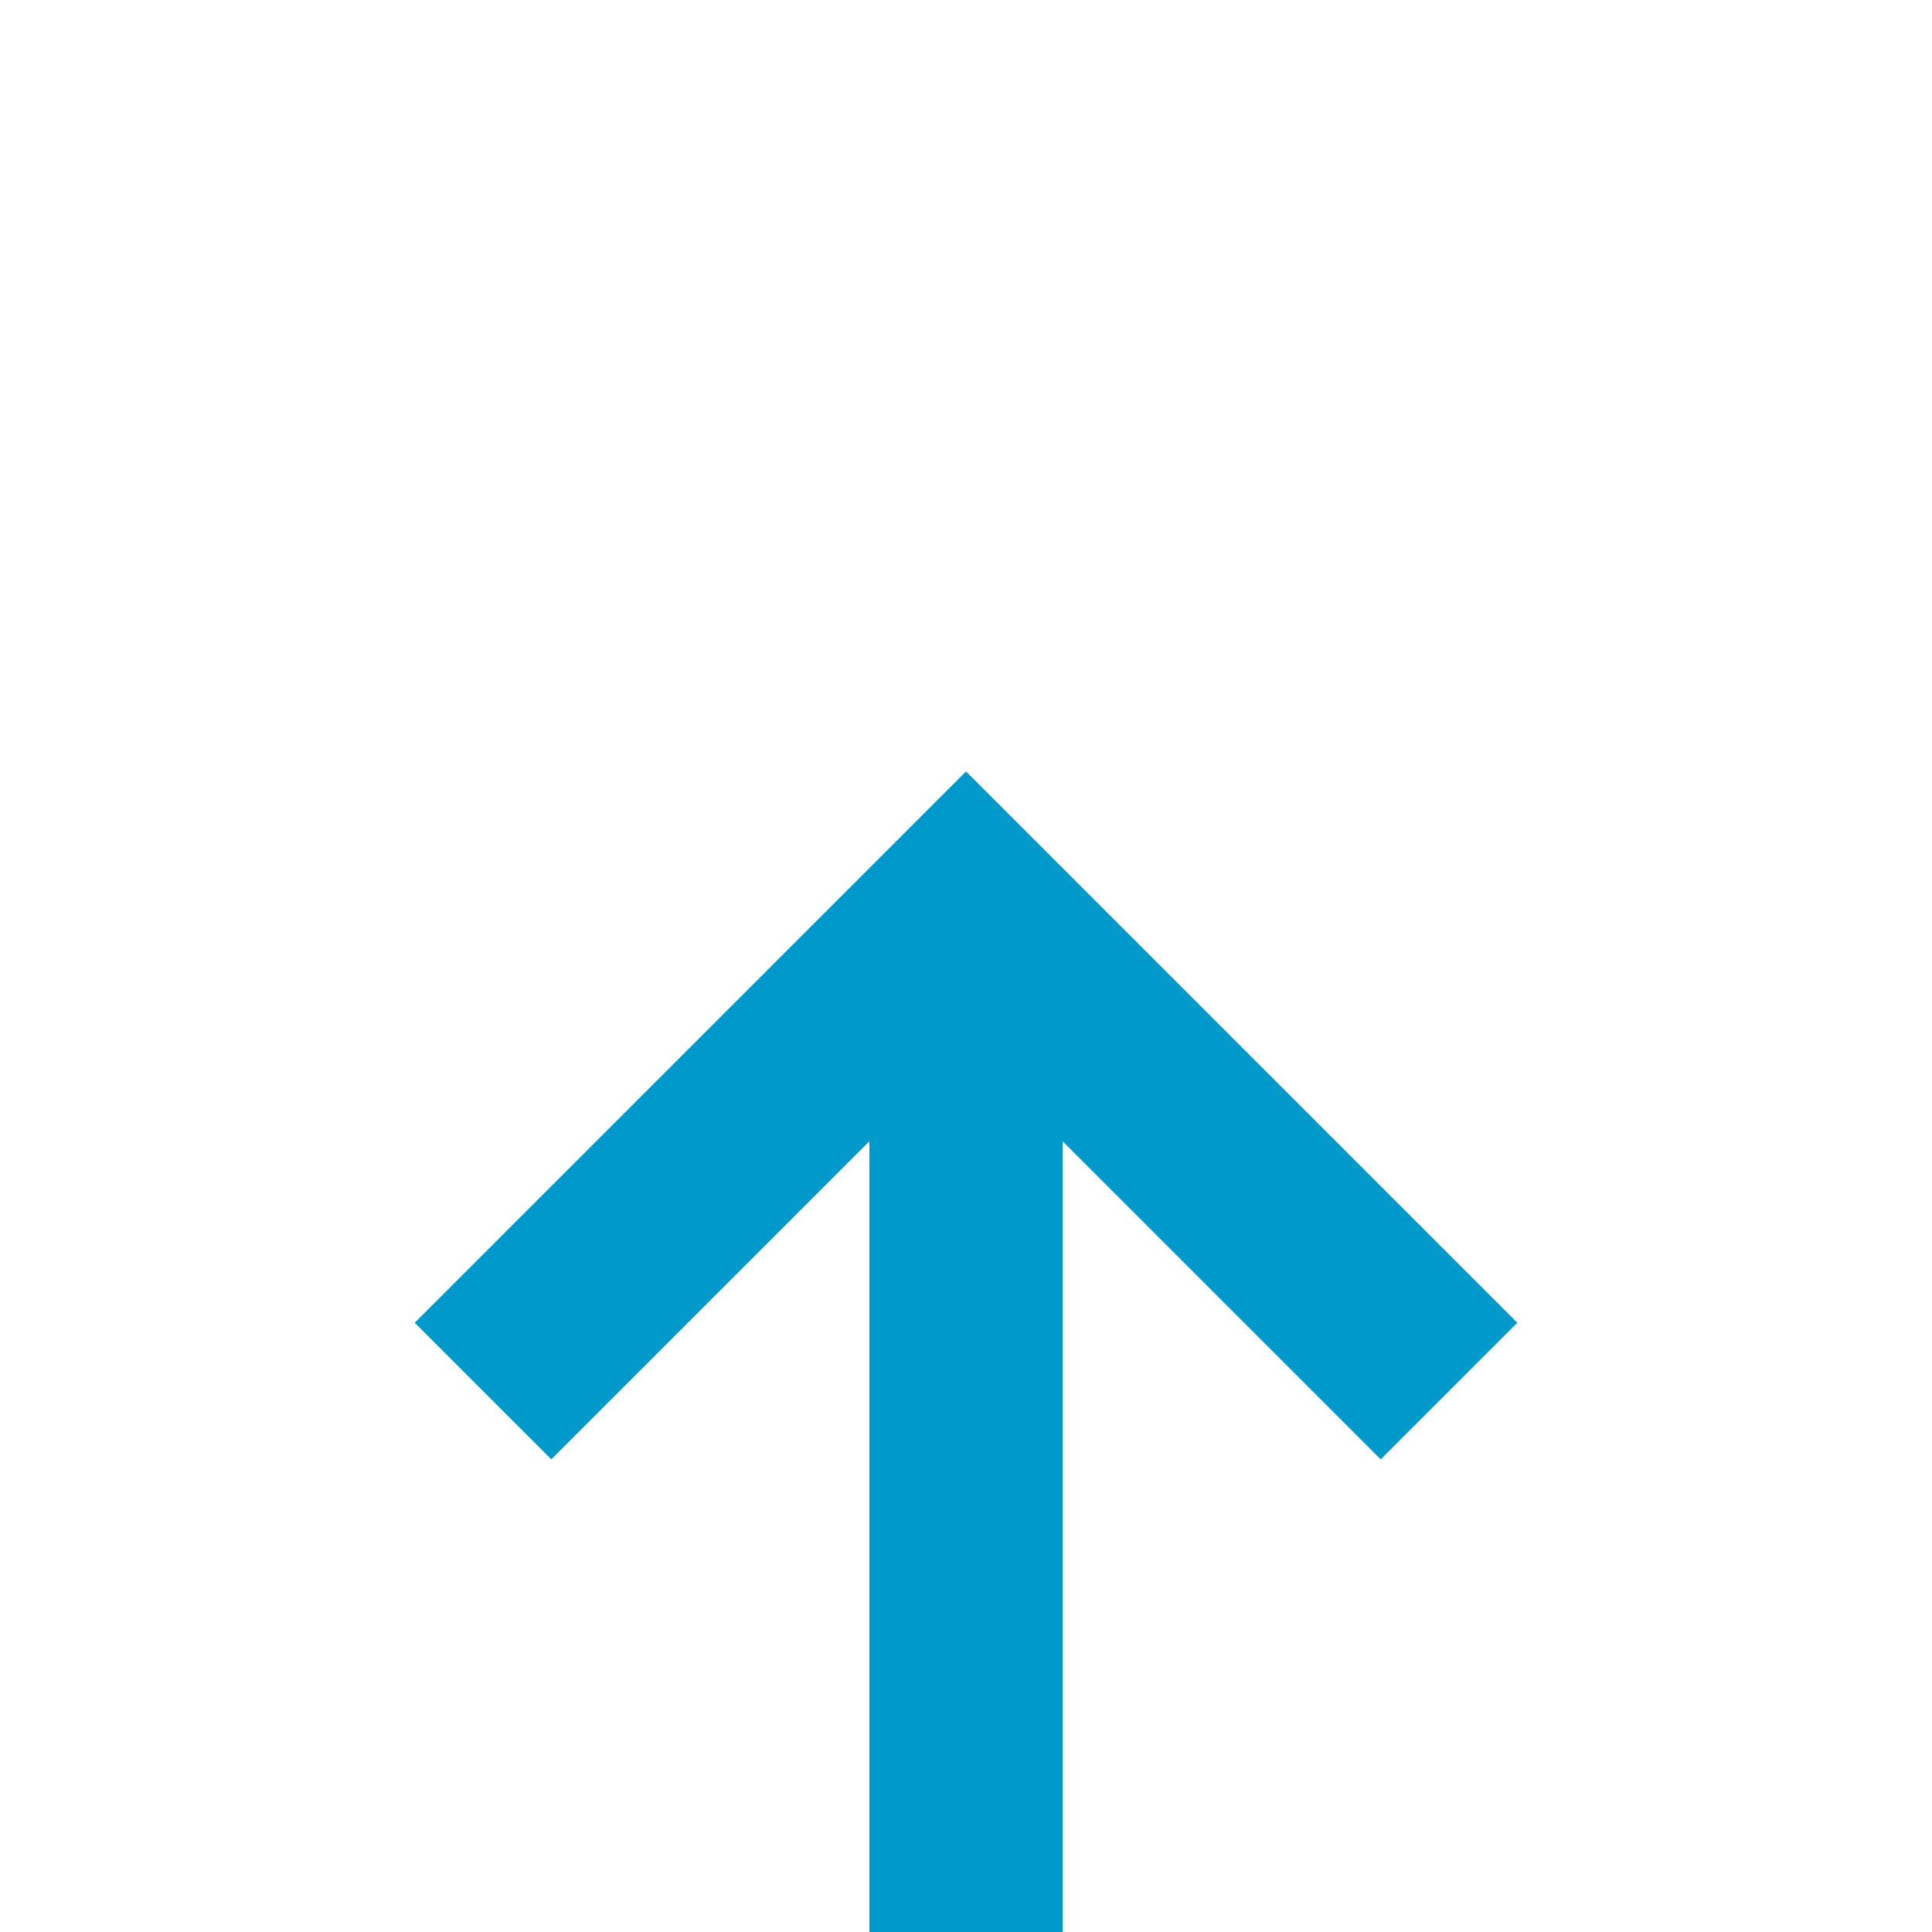
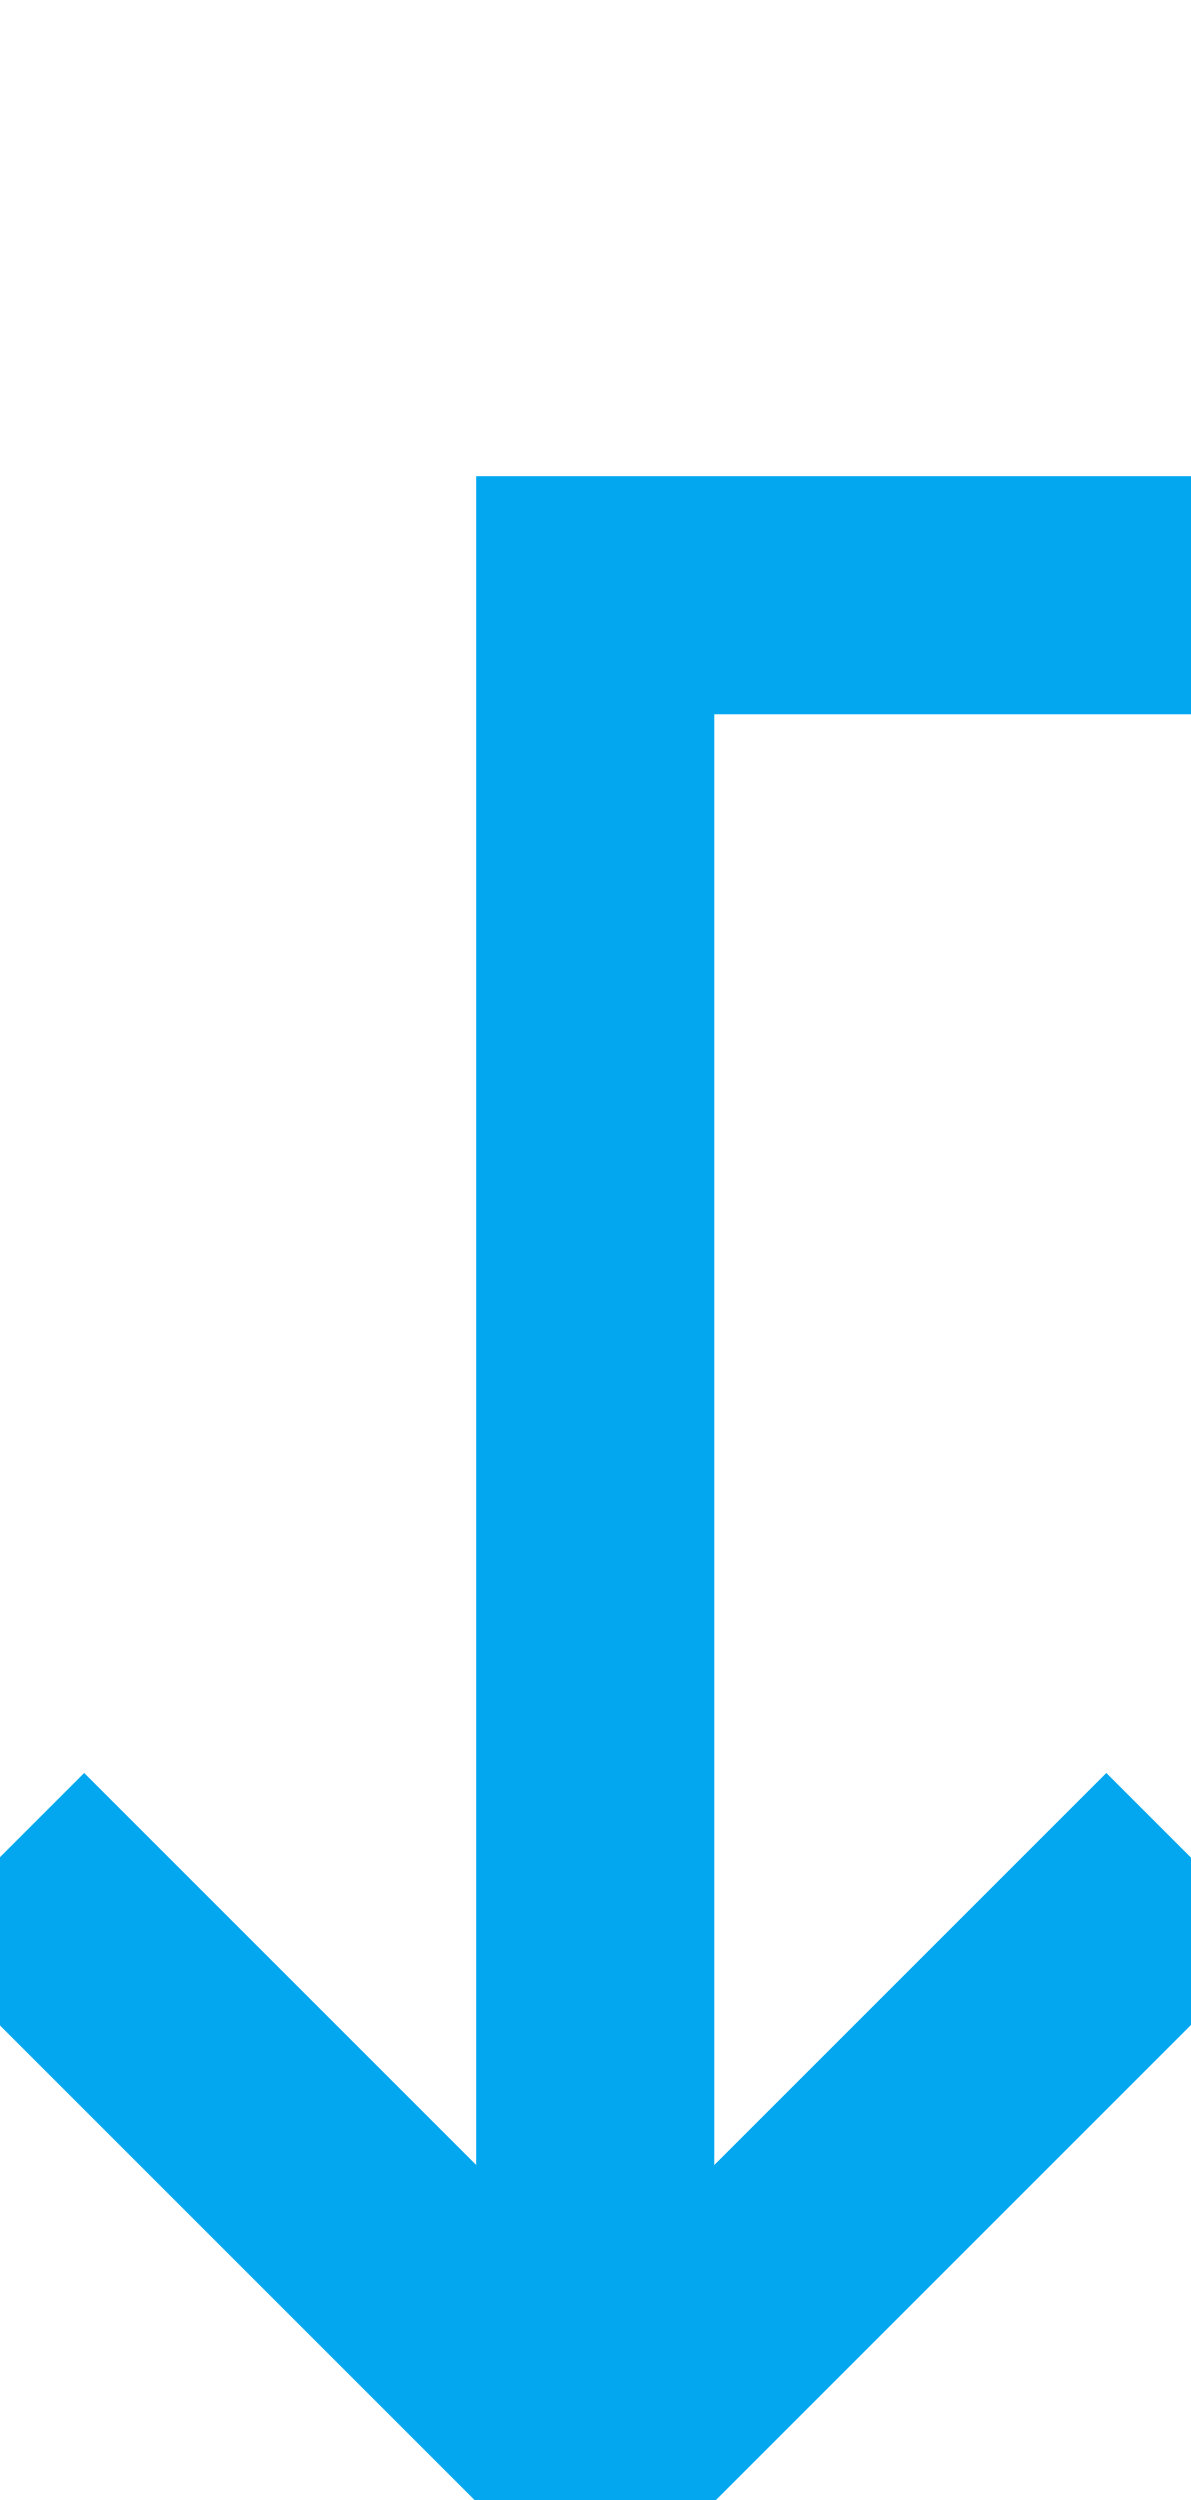
- <svg xmlns="http://www.w3.org/2000/svg" version="1.1" width="20px" height="20px" preserveAspectRatio="xMinYMid meet" viewBox="606 973  20 18">
-   <path d="M 408 1050  L 616 1050  L 616 982  " stroke-width="2" stroke-dasharray="34,16" stroke="#0099cc" fill="none" />
-   <path d="M 611.707 987.107  L 616 982.814  L 620.293 987.107  L 621.707 985.693  L 616.707 980.693  L 616 979.986  L 615.293 980.693  L 610.293 985.693  L 611.707 987.107  Z " fill-rule="nonzero" fill="#0099cc" stroke="none" />
+ <svg xmlns="http://www.w3.org/2000/svg" version="1.1" width="10px" height="21px" preserveAspectRatio="xMidYMin meet" viewBox="326 730  8 21">
+   <path d="M 400 711  L 400 735  L 330 735  L 330 750  " stroke-width="2" stroke="#02a7f0" fill="none" />
+   <path d="M 334.293 744.893  L 330 749.186  L 325.707 744.893  L 324.293 746.307  L 329.293 751.307  L 330 752.014  L 330.707 751.307  L 335.707 746.307  L 334.293 744.893  Z " fill-rule="nonzero" fill="#02a7f0" stroke="none" />
</svg>
